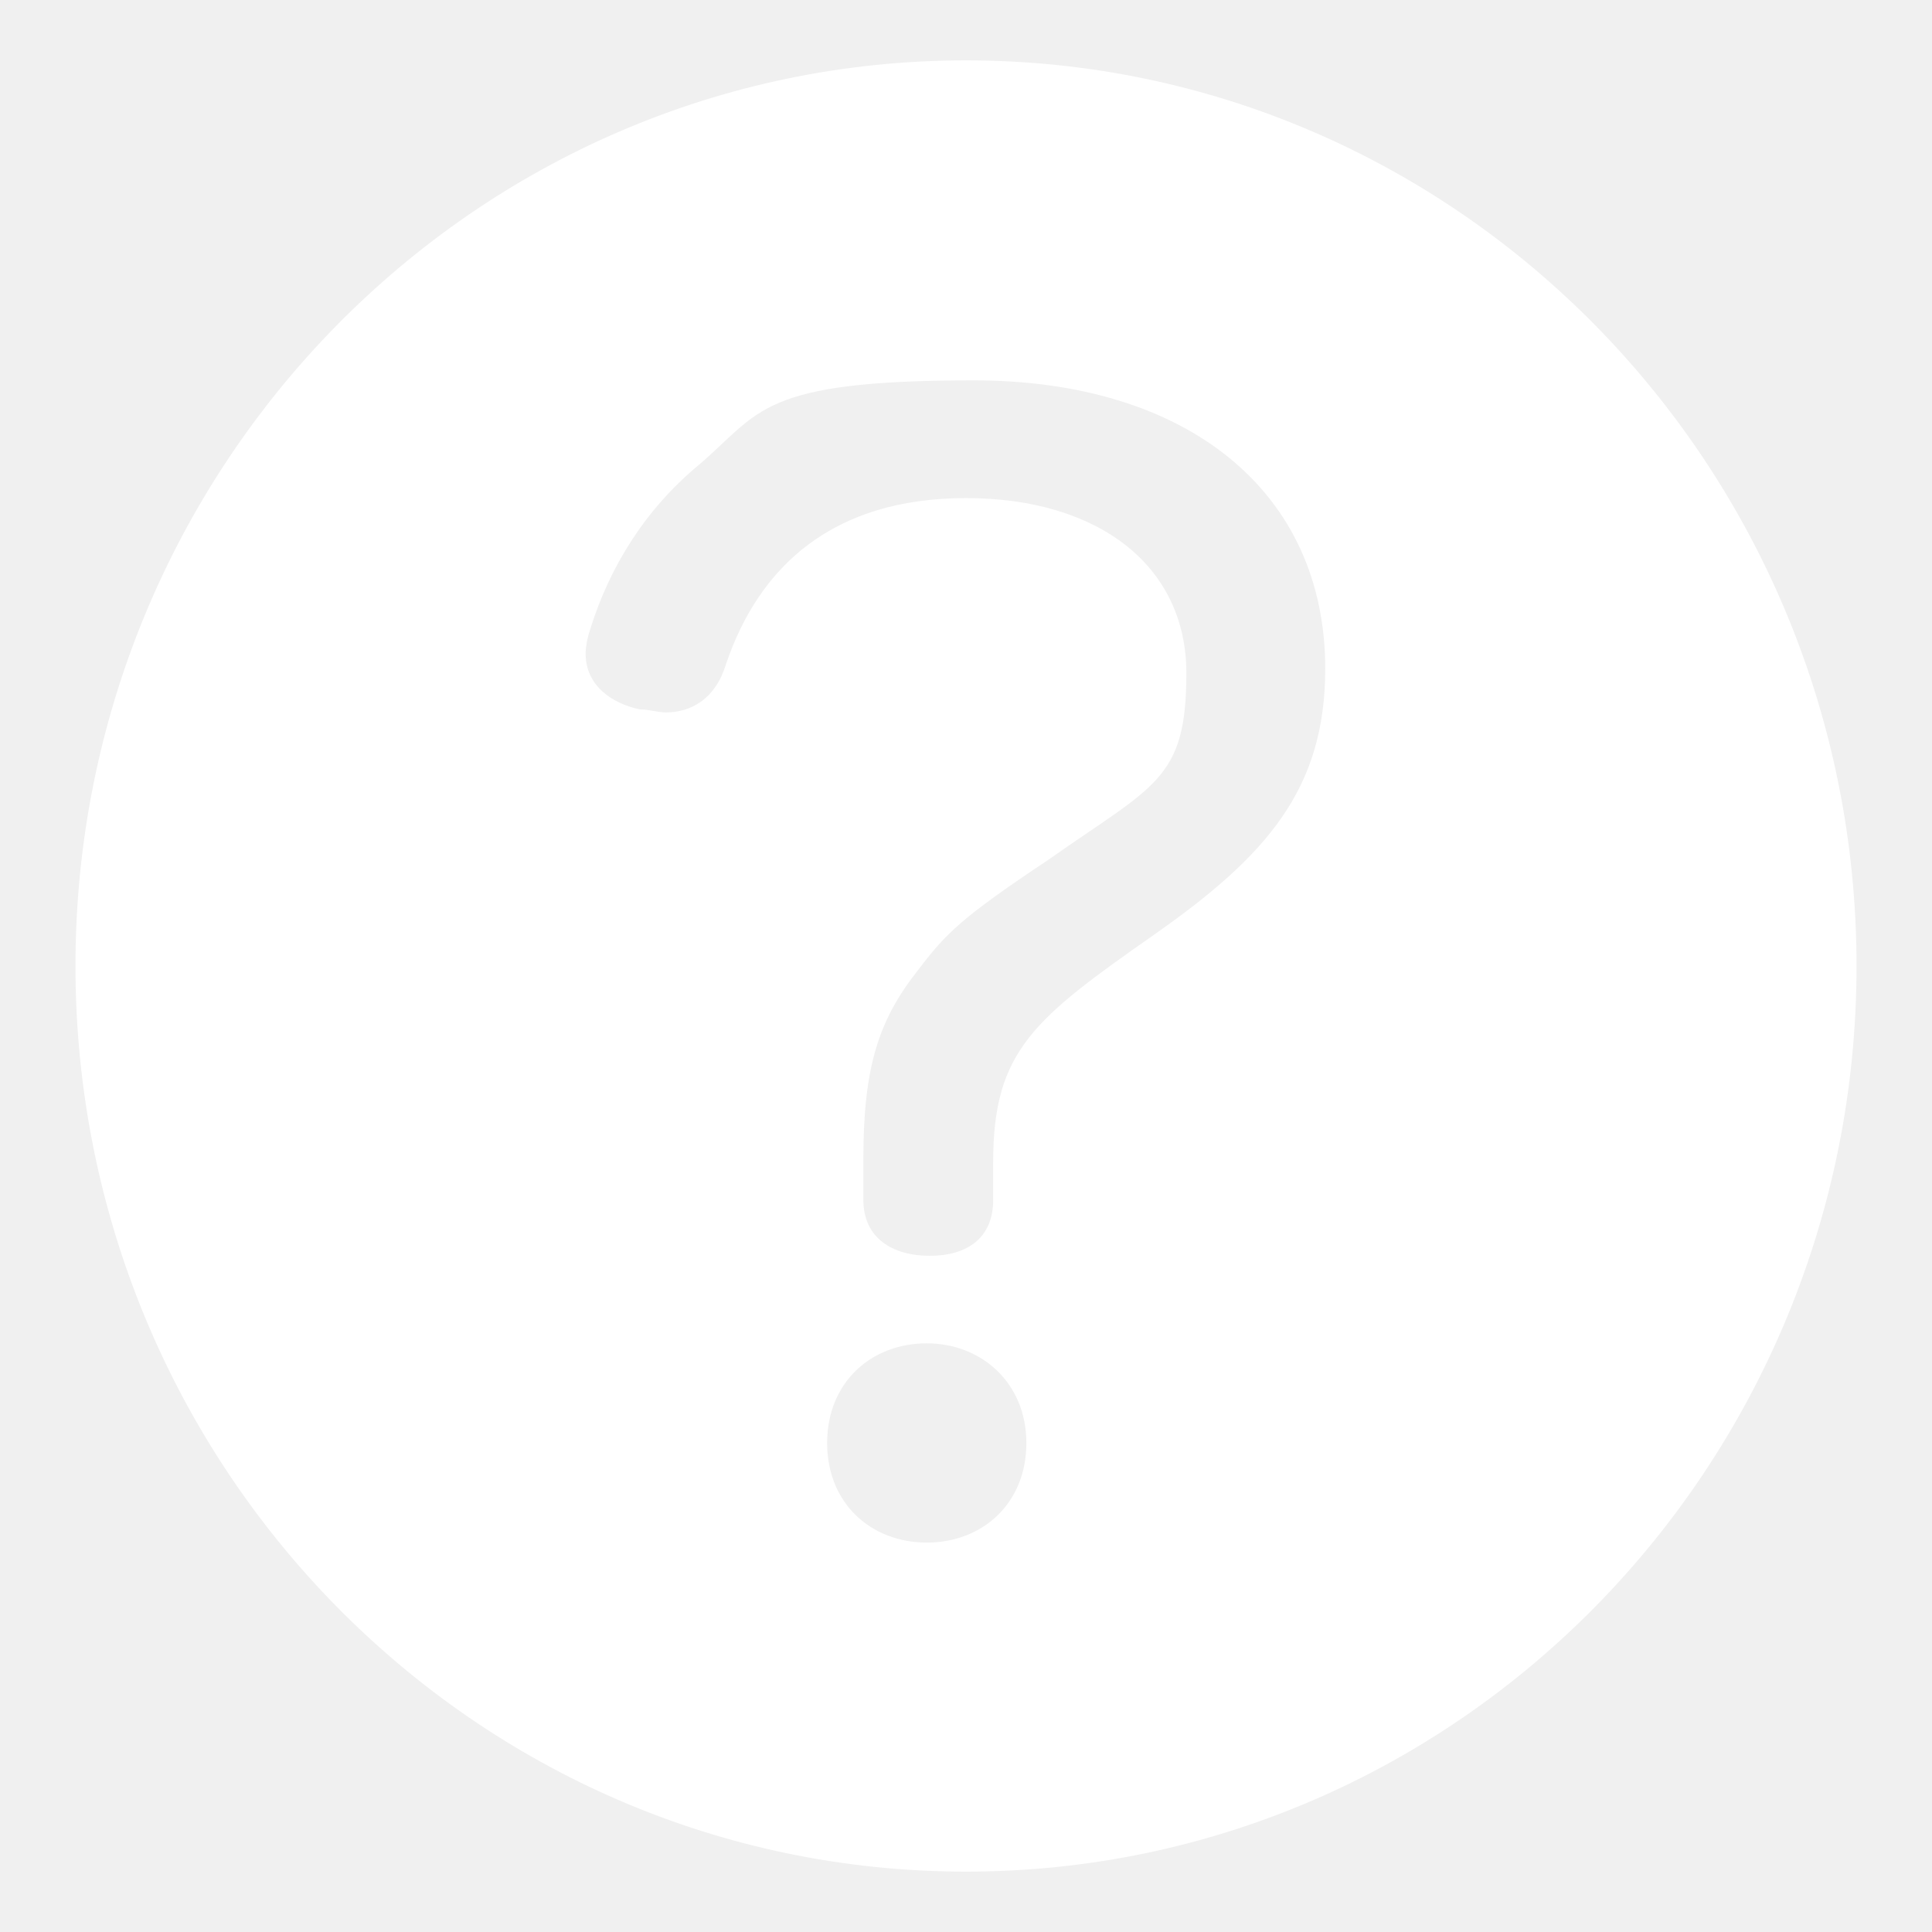
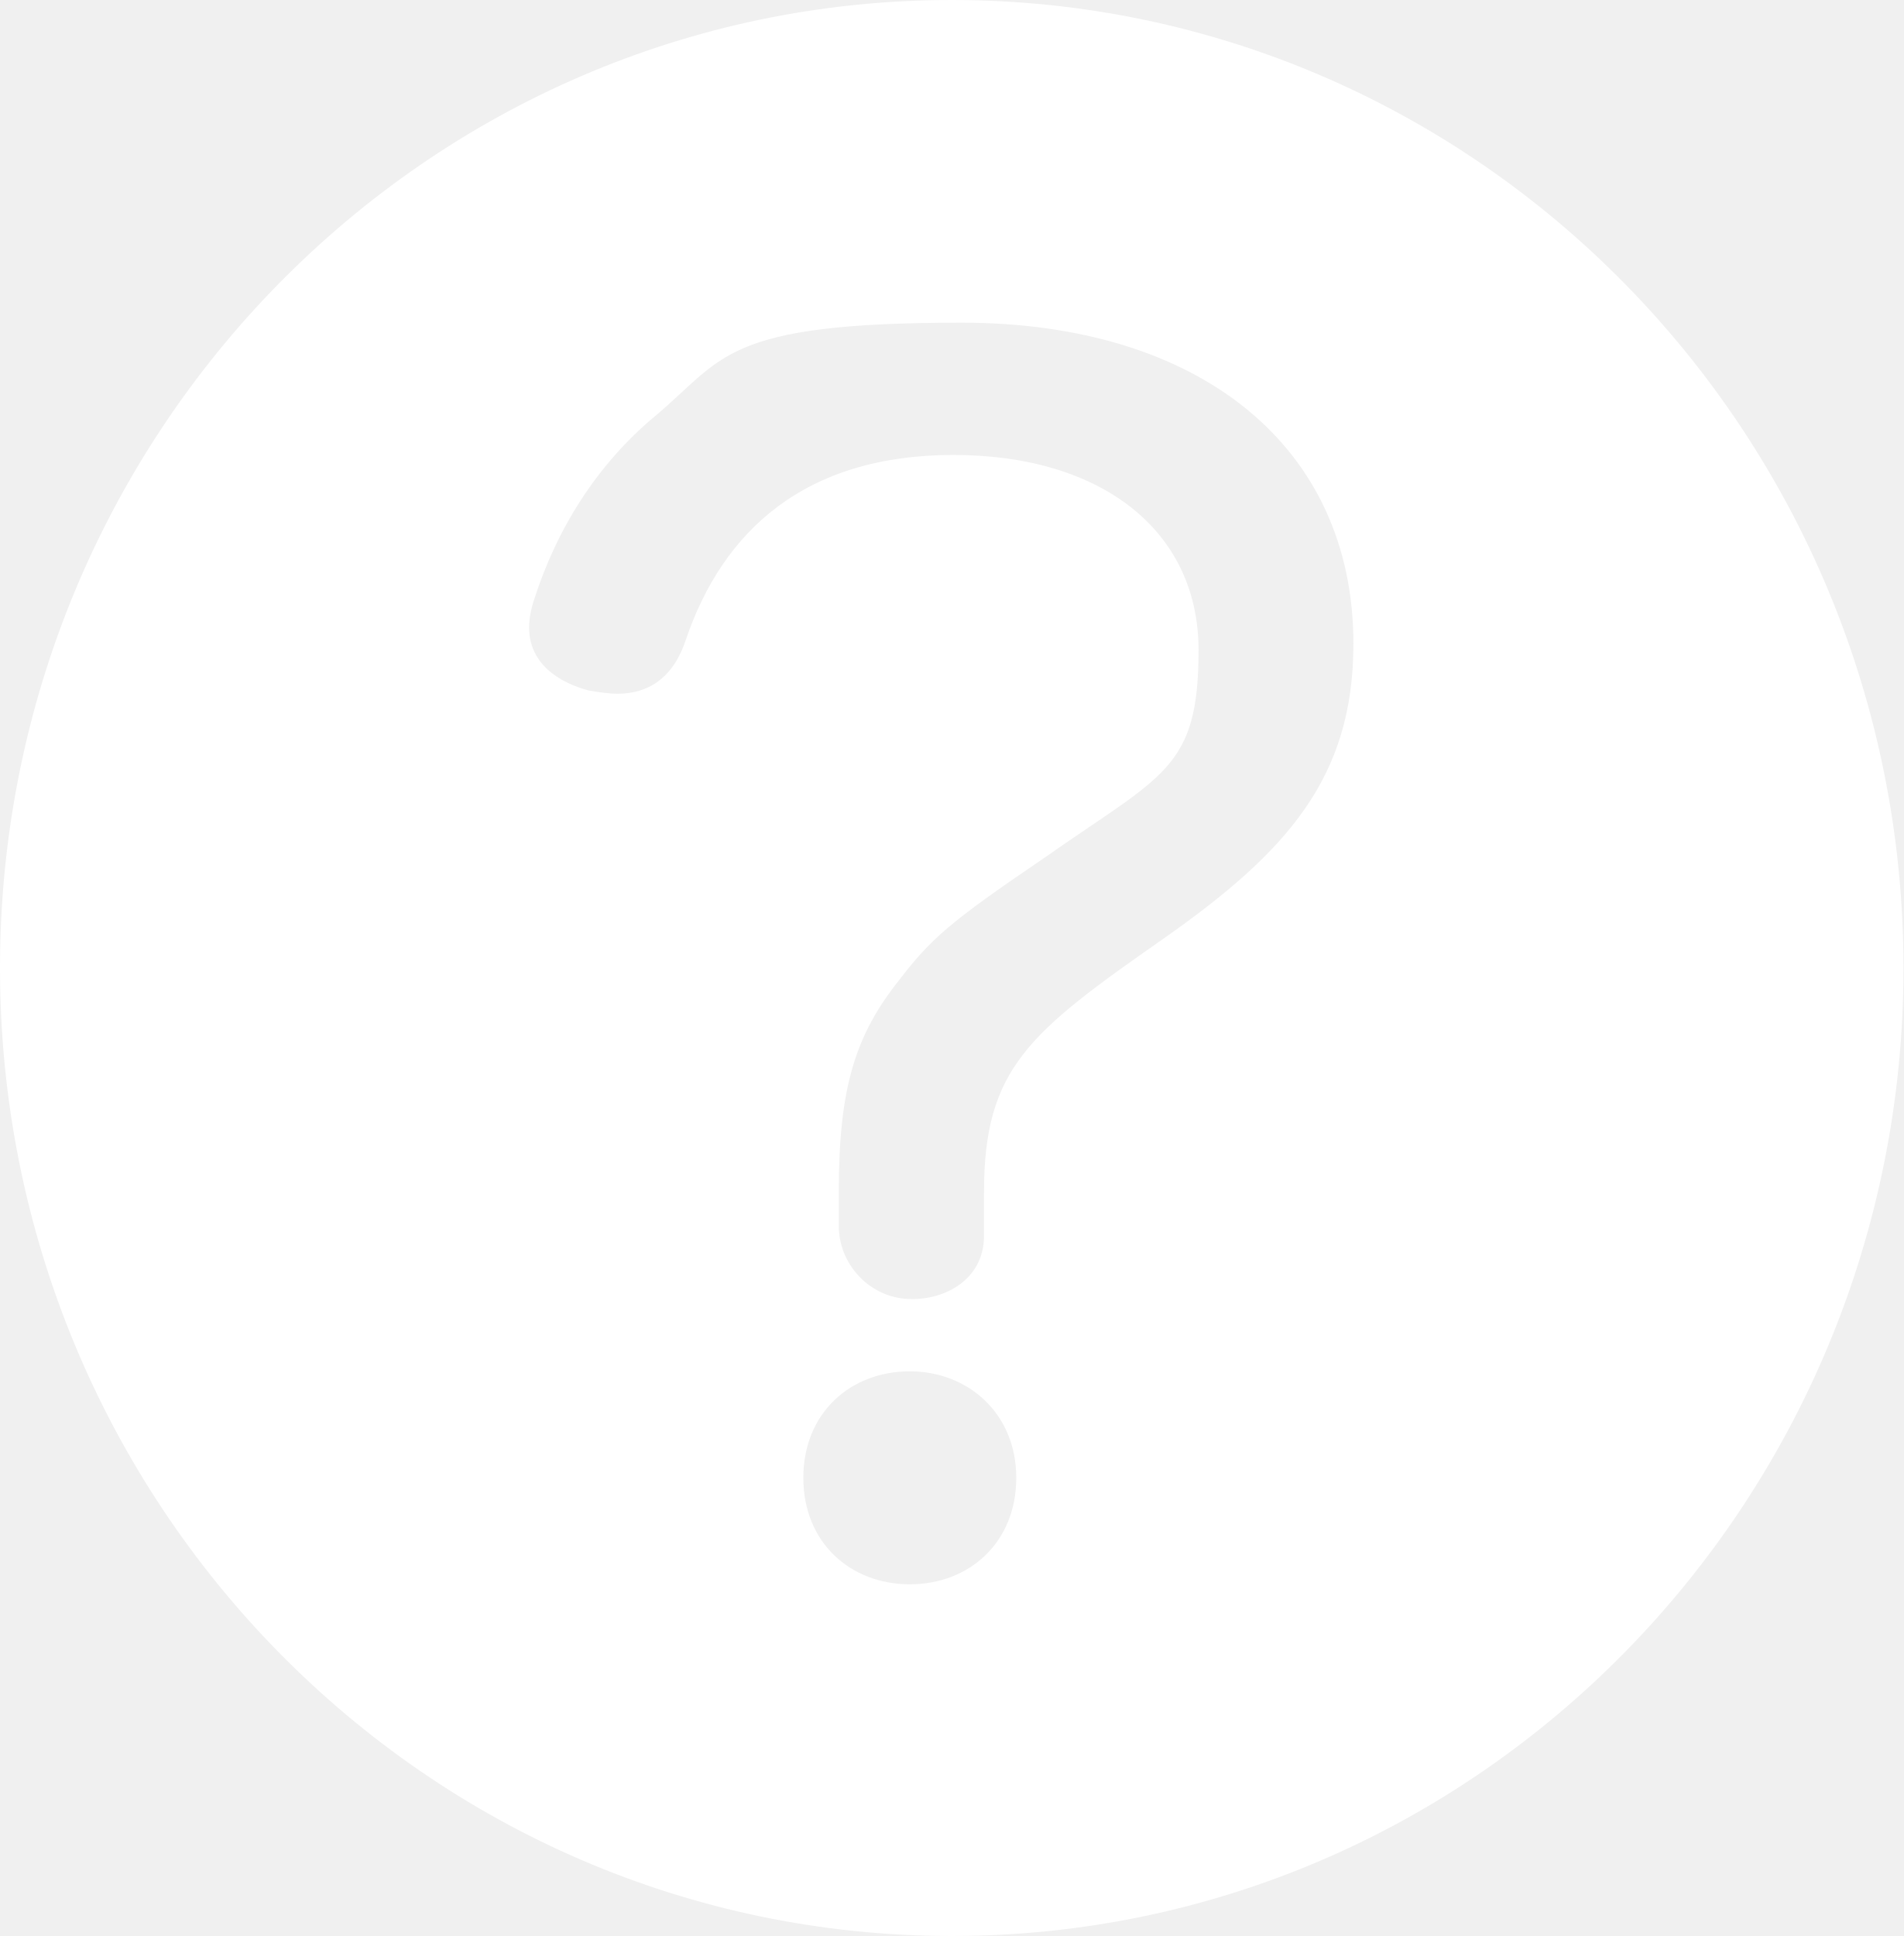
- <svg xmlns="http://www.w3.org/2000/svg" viewBox="-5 -4 128 128">
+ <svg xmlns="http://www.w3.org/2000/svg" viewBox="0 0 118 120">
  <defs>
    <style>
      .b {
        fill: white;
        stroke-width: 0px;
      }
    </style>
  </defs>
-   <path class="b" d="m118,60c0,33.1-26.4,60-59,60S0,93.1,0,60,26.4,0,59,0s59,26.9,59,60Zm-57.2,13c0-7.4,2.7-9.5,10.7-15.1,7.4-5.2,11.3-9.6,11.3-17.6,0-11.7-9.1-19.1-23.3-19.1s-14.1,2.1-18.2,5.6c-3.5,2.9-5.9,6.7-7.2,10.9-.2.6-.3,1.2-.3,1.6,0,2.1,1.7,3.3,3.6,3.7.6,0,1.2.2,1.7.2,1.7,0,3.3-.9,4-3.2,2.2-6.5,7.1-11,15.9-11s14.6,4.5,14.6,11.6-2.1,7.4-9.2,12.4c-5.7,3.8-6.7,4.8-8.6,7.3-2.6,3.3-3.6,6.4-3.6,12.5v2.7c0,2.5,1.9,3.7,4.4,3.7s4.2-1.2,4.2-3.7v-2.6Zm-4.4,12c-3.7,0-6.6,2.6-6.6,6.6s2.9,6.6,6.6,6.6,6.6-2.6,6.6-6.6-3-6.6-6.6-6.6Z" />
+   <path class="b" d="M118,60c0,33.1-26.4,60-59,60S0,93.1,0,60,26.4,0,59,0s59,26.9,59,60ZM61,73.9c0-7.7,2.8-9.9,11.1-15.7,7.7-5.4,11.8-10,11.8-18.3,0-12.2-9.5-19.9-24.3-19.9s-14.7,2.2-19,5.8c-3.6,3-6.1,7-7.5,11.4-.2.6-.3,1.2-.3,1.7,0,2.2,1.8,3.4,3.7,3.9.6.1,1.2.2,1.8.2,1.8,0,3.4-.9,4.2-3.3,2.3-6.8,7.4-11.5,16.6-11.5s15.2,4.7,15.2,12.1-2.2,7.7-9.6,12.9c-5.9,4-7,5-9,7.6-2.7,3.4-3.7,6.7-3.7,13v2.2c0,2.3,1.8,4.3,4.1,4.5s4.9-1.1,4.9-3.9v-2.7ZM56.4,85c-3.7,0-6.6,2.6-6.6,6.6s2.9,6.6,6.6,6.6,6.6-2.6,6.6-6.6-3-6.6-6.6-6.6Z" />
</svg>
